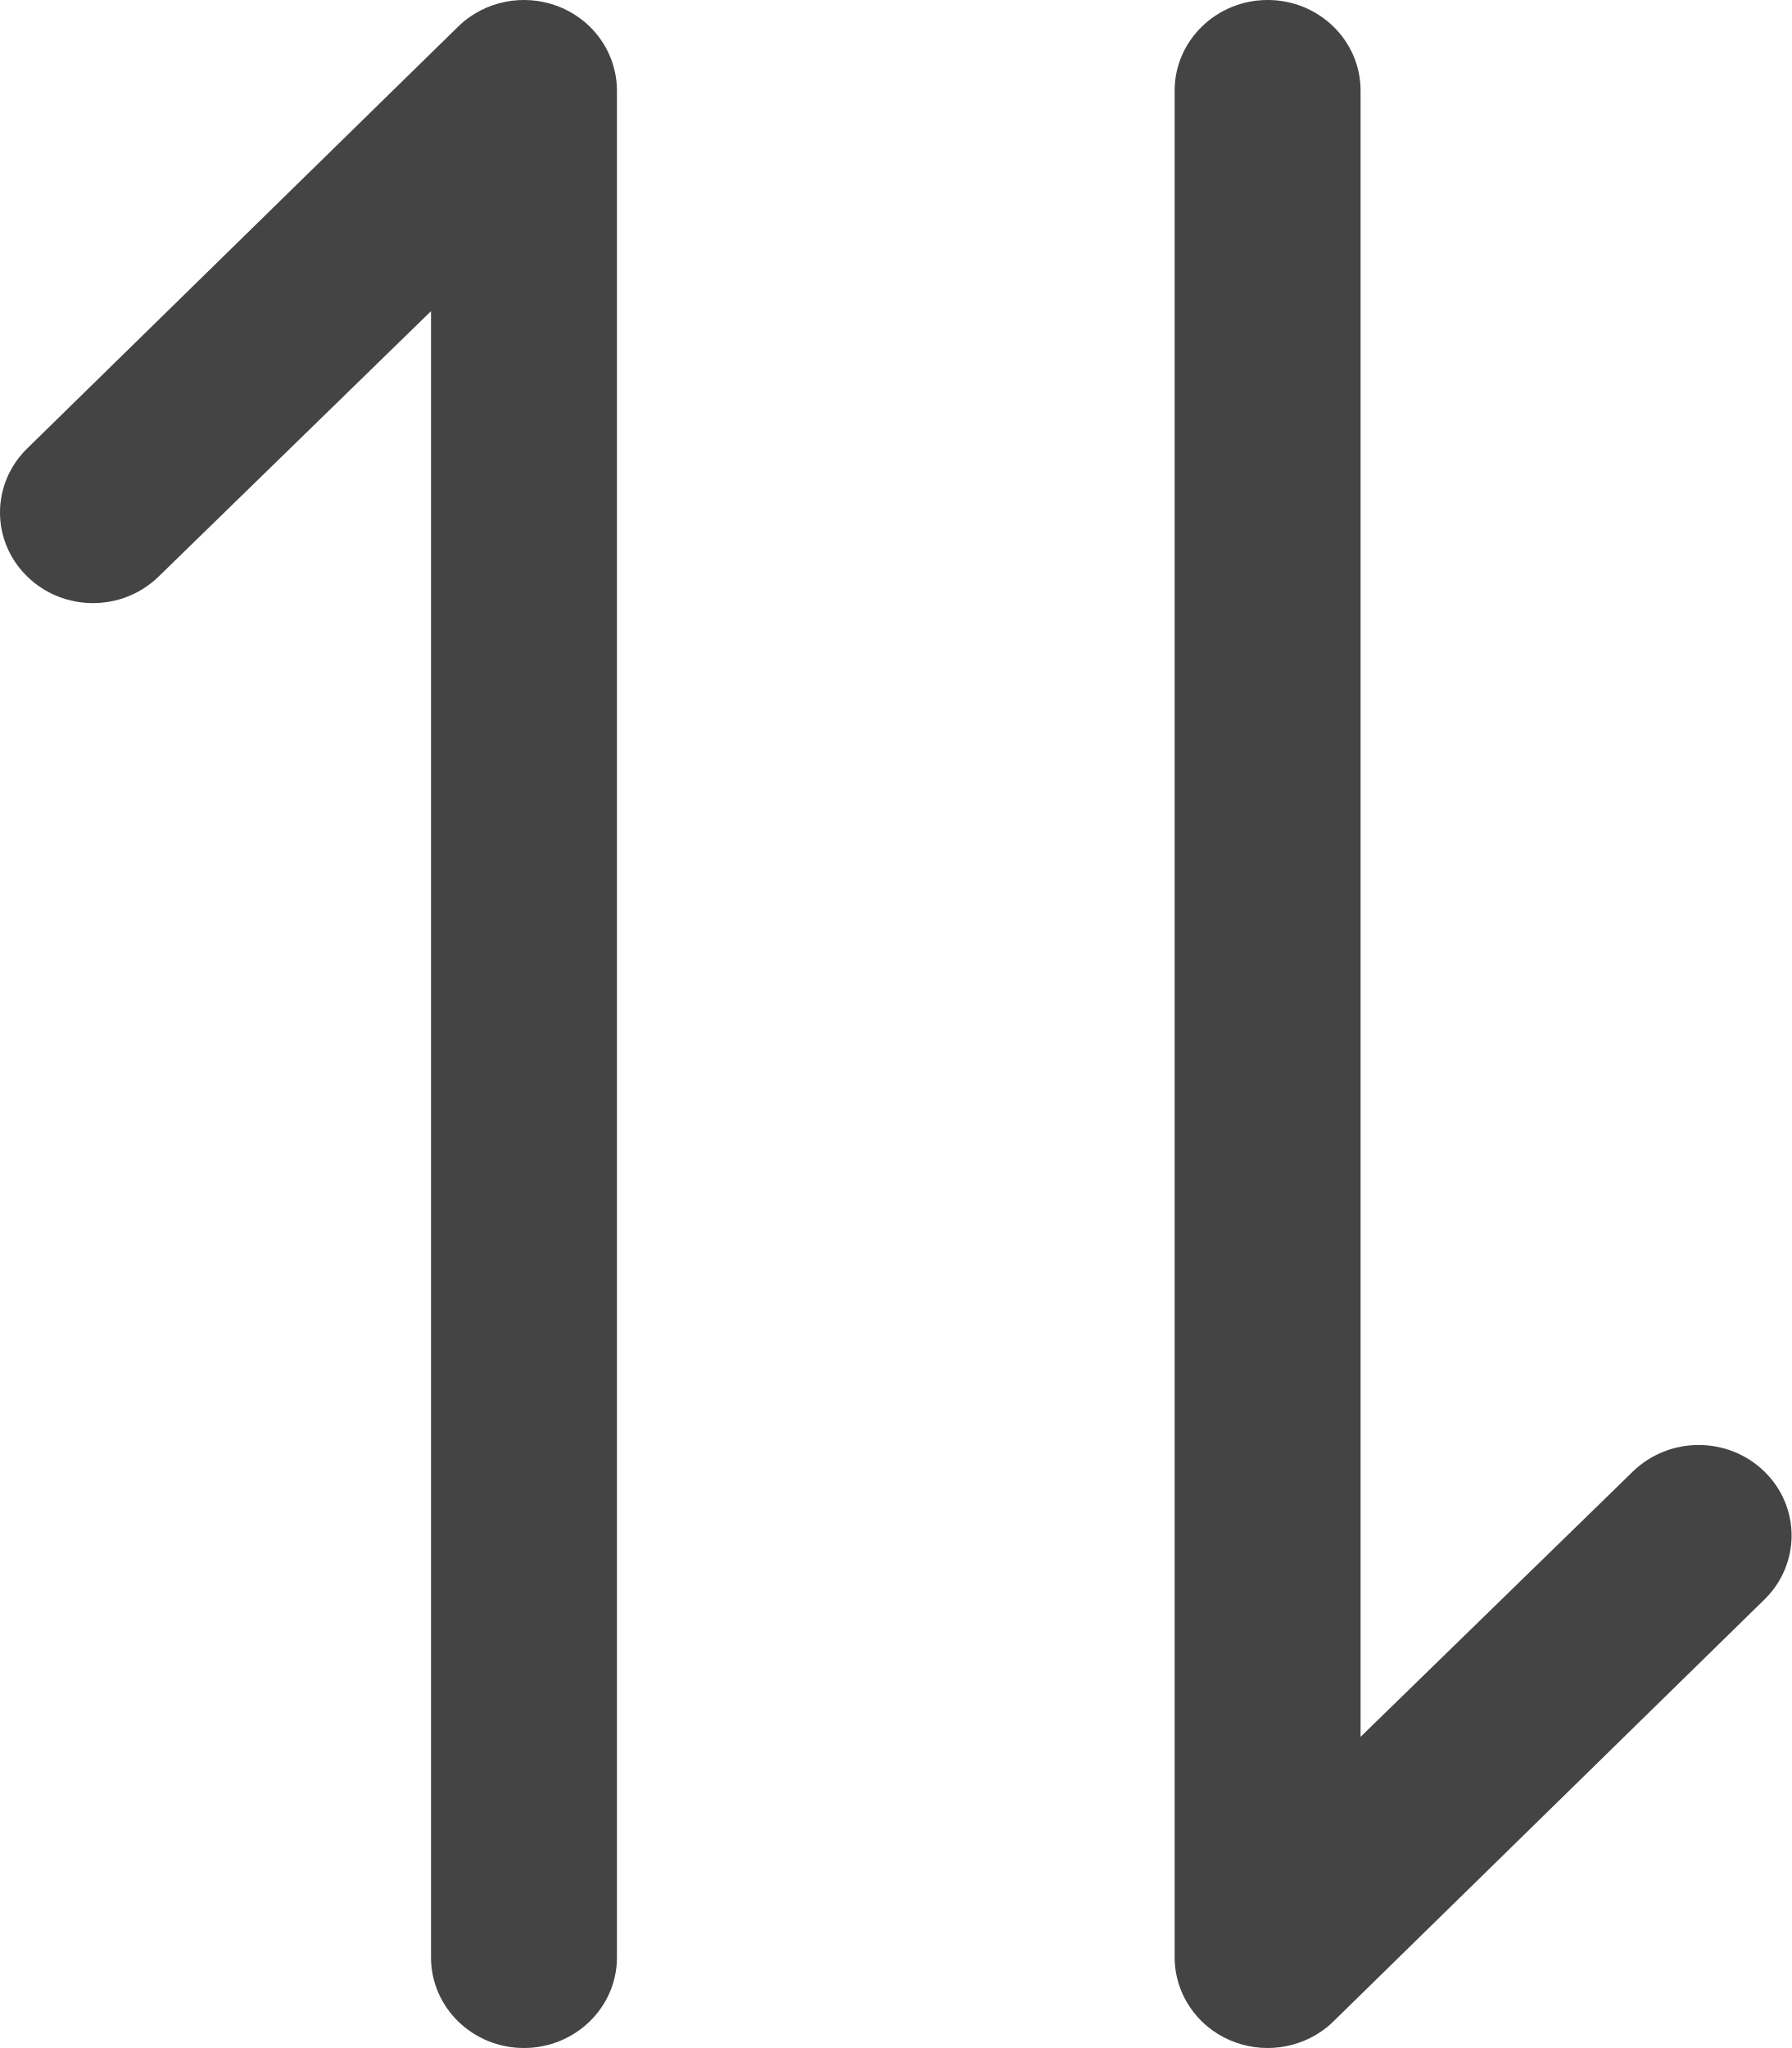
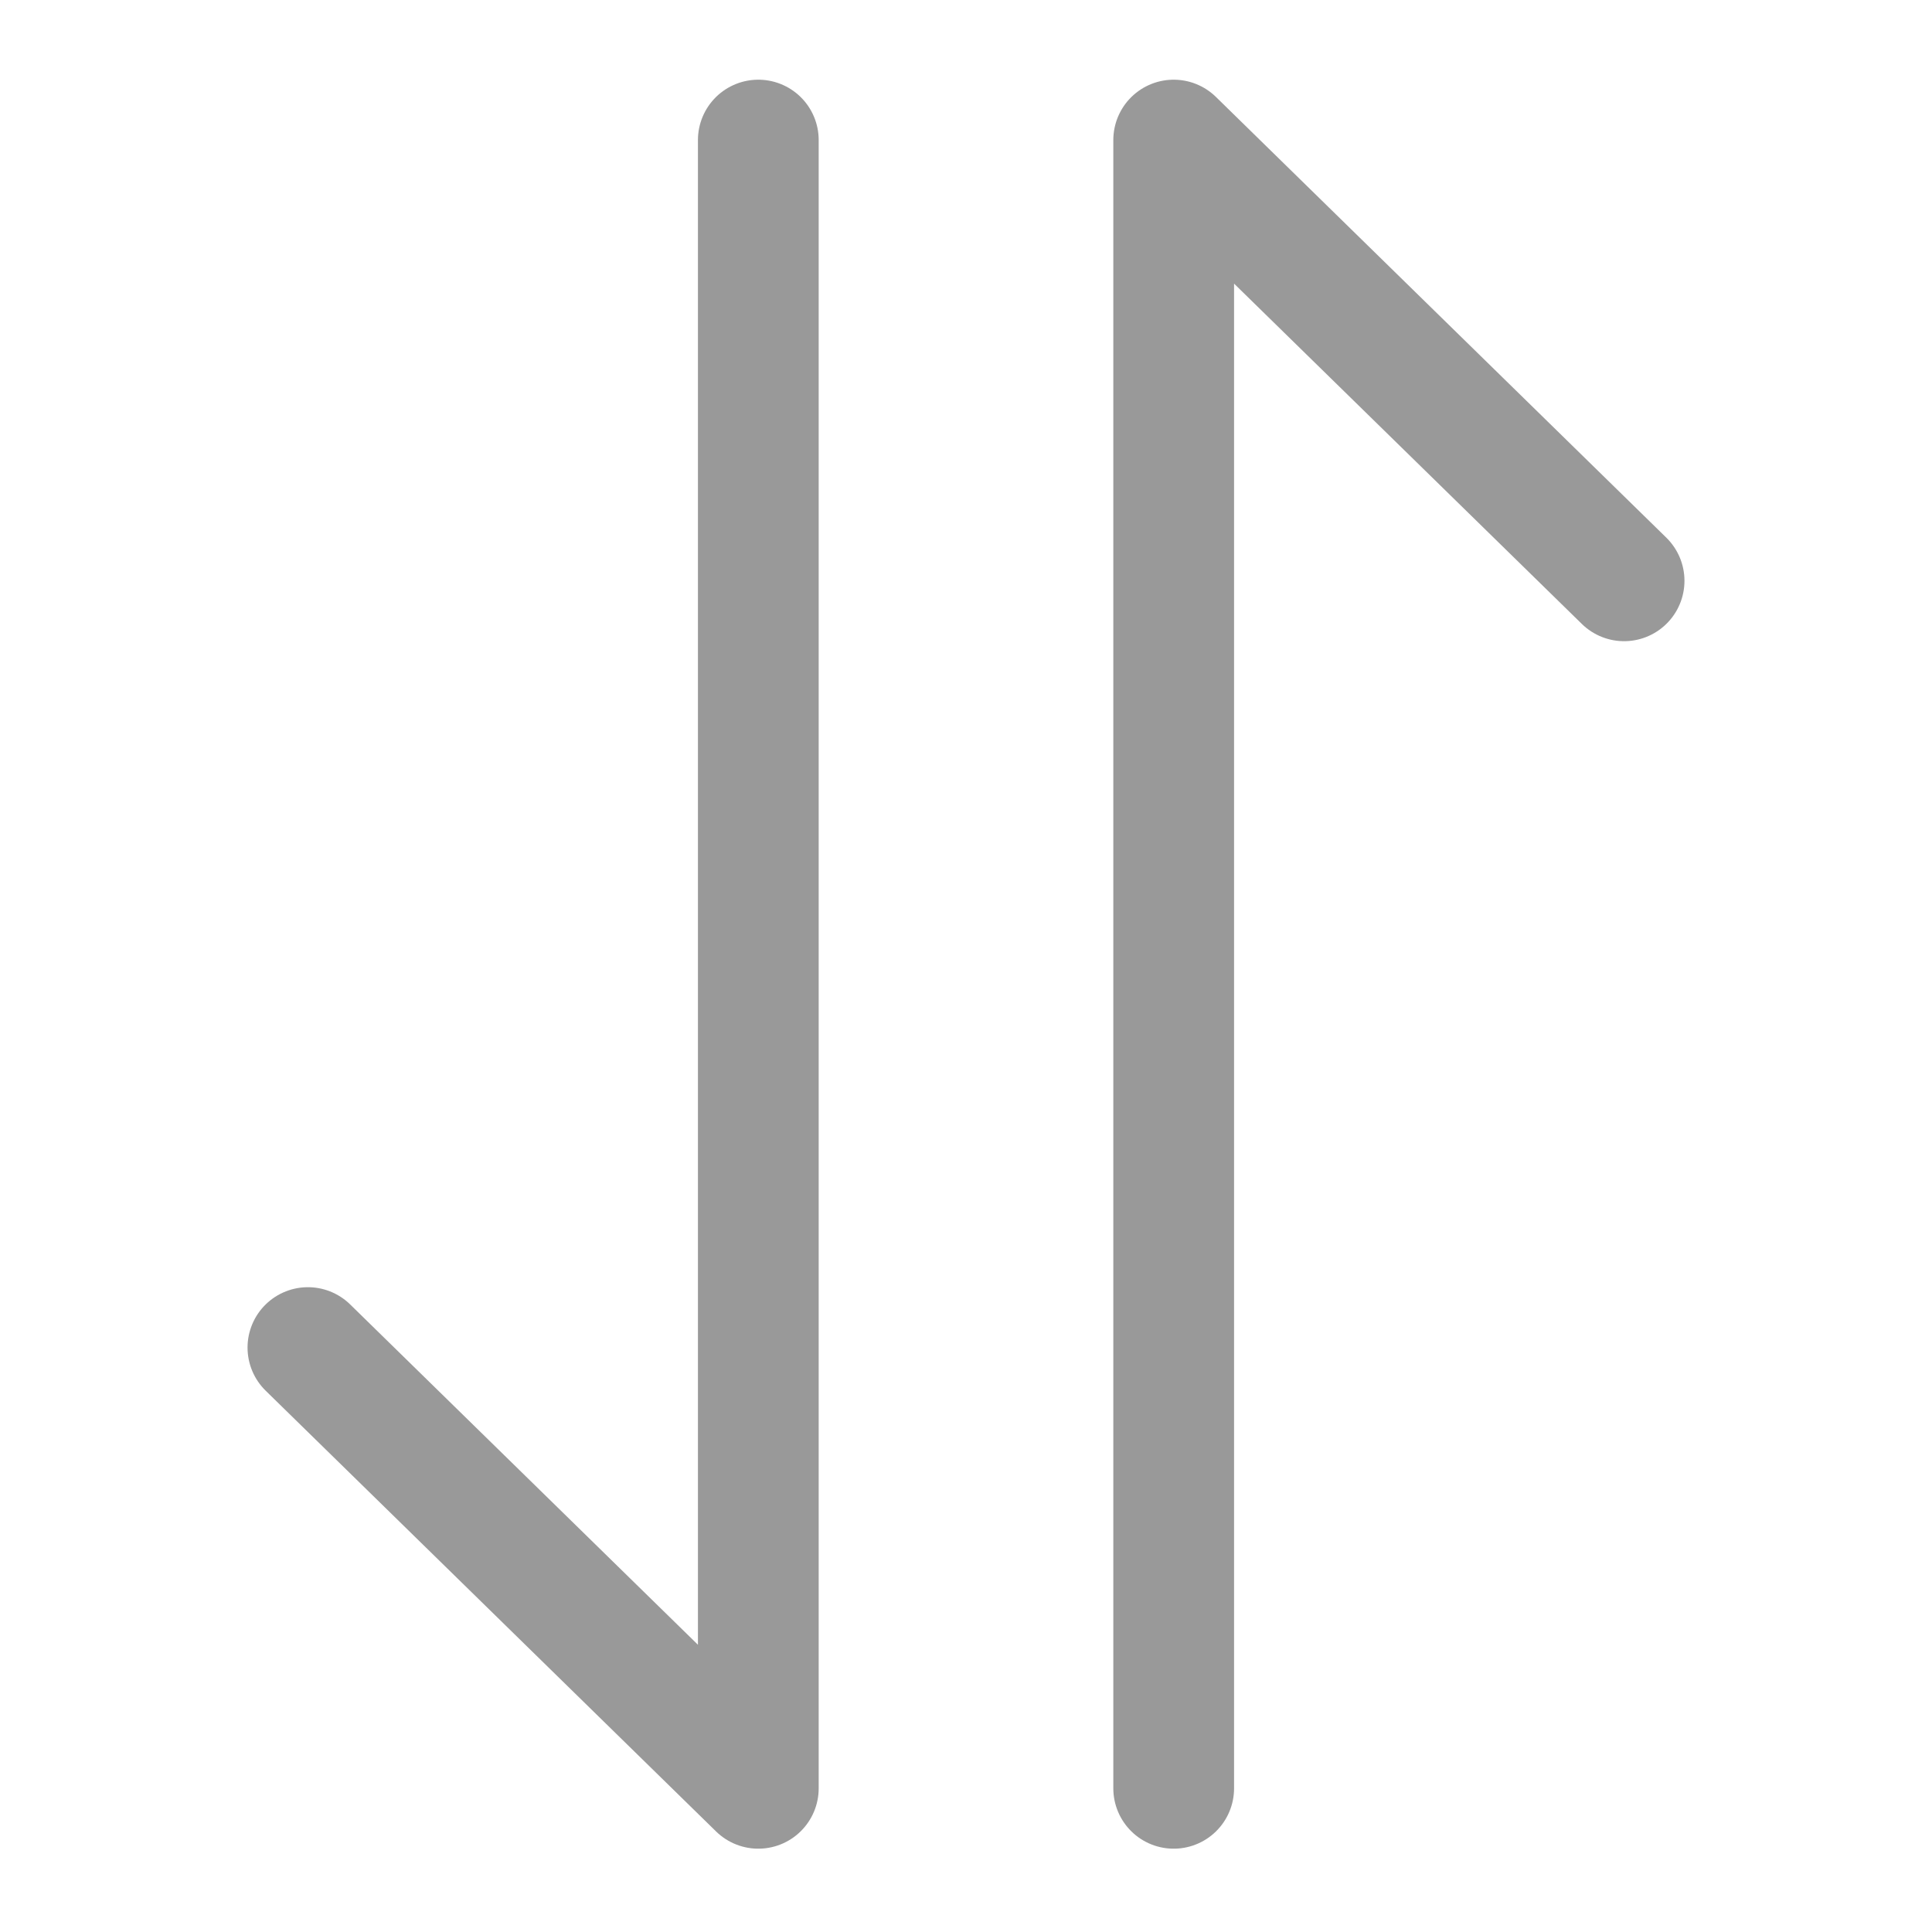
- <svg xmlns="http://www.w3.org/2000/svg" width="14" height="16" viewBox="0 0 14 16" fill="none">
-   <path d="M4.762 0.429C4.727 0.349 4.675 0.273 4.608 0.207C4.403 0.008 4.106 -0.048 3.85 0.041C3.789 0.062 3.73 0.092 3.676 0.129C3.642 0.152 3.61 0.178 3.581 0.207C3.551 0.236 0.213 3.503 0.213 3.503C-0.071 3.78 -0.071 4.228 0.213 4.504C0.496 4.781 0.956 4.781 1.24 4.504L3.368 2.431L3.368 15.292C3.368 15.683 3.693 16 4.094 16C4.495 16 4.821 15.683 4.821 15.292L4.821 0.708C4.821 0.613 4.801 0.518 4.762 0.429Z" fill="#444444" />
-   <path d="M13.787 11.496C13.504 11.22 13.044 11.22 12.76 11.496L10.632 13.569L10.632 0.708C10.632 0.317 10.307 -2.26378e-05 9.906 1.21286e-09C9.505 1.21286e-09 9.179 0.317 9.179 0.708L9.179 15.292C9.179 15.387 9.199 15.482 9.238 15.571C9.273 15.651 9.325 15.727 9.392 15.793C9.597 15.992 9.894 16.048 10.149 15.959C10.211 15.938 10.27 15.908 10.324 15.871C10.358 15.848 10.39 15.822 10.419 15.793C10.449 15.764 13.787 12.497 13.787 12.497C14.071 12.22 14.071 11.772 13.787 11.496Z" fill="#444444" />
+ <svg xmlns="http://www.w3.org/2000/svg" width="16" height="16" viewBox="0 0 16 16" fill="none">
+   <path d="M2.55 11.16L6.28 14.81V1.16" stroke="#999999" stroke-miterlimit="10" stroke-linecap="round" stroke-linejoin="round" />
+   <path d="M13.45 4.81L9.72 1.16V14.81" stroke="#999999" stroke-miterlimit="10" stroke-linecap="round" stroke-linejoin="round" />
</svg>
